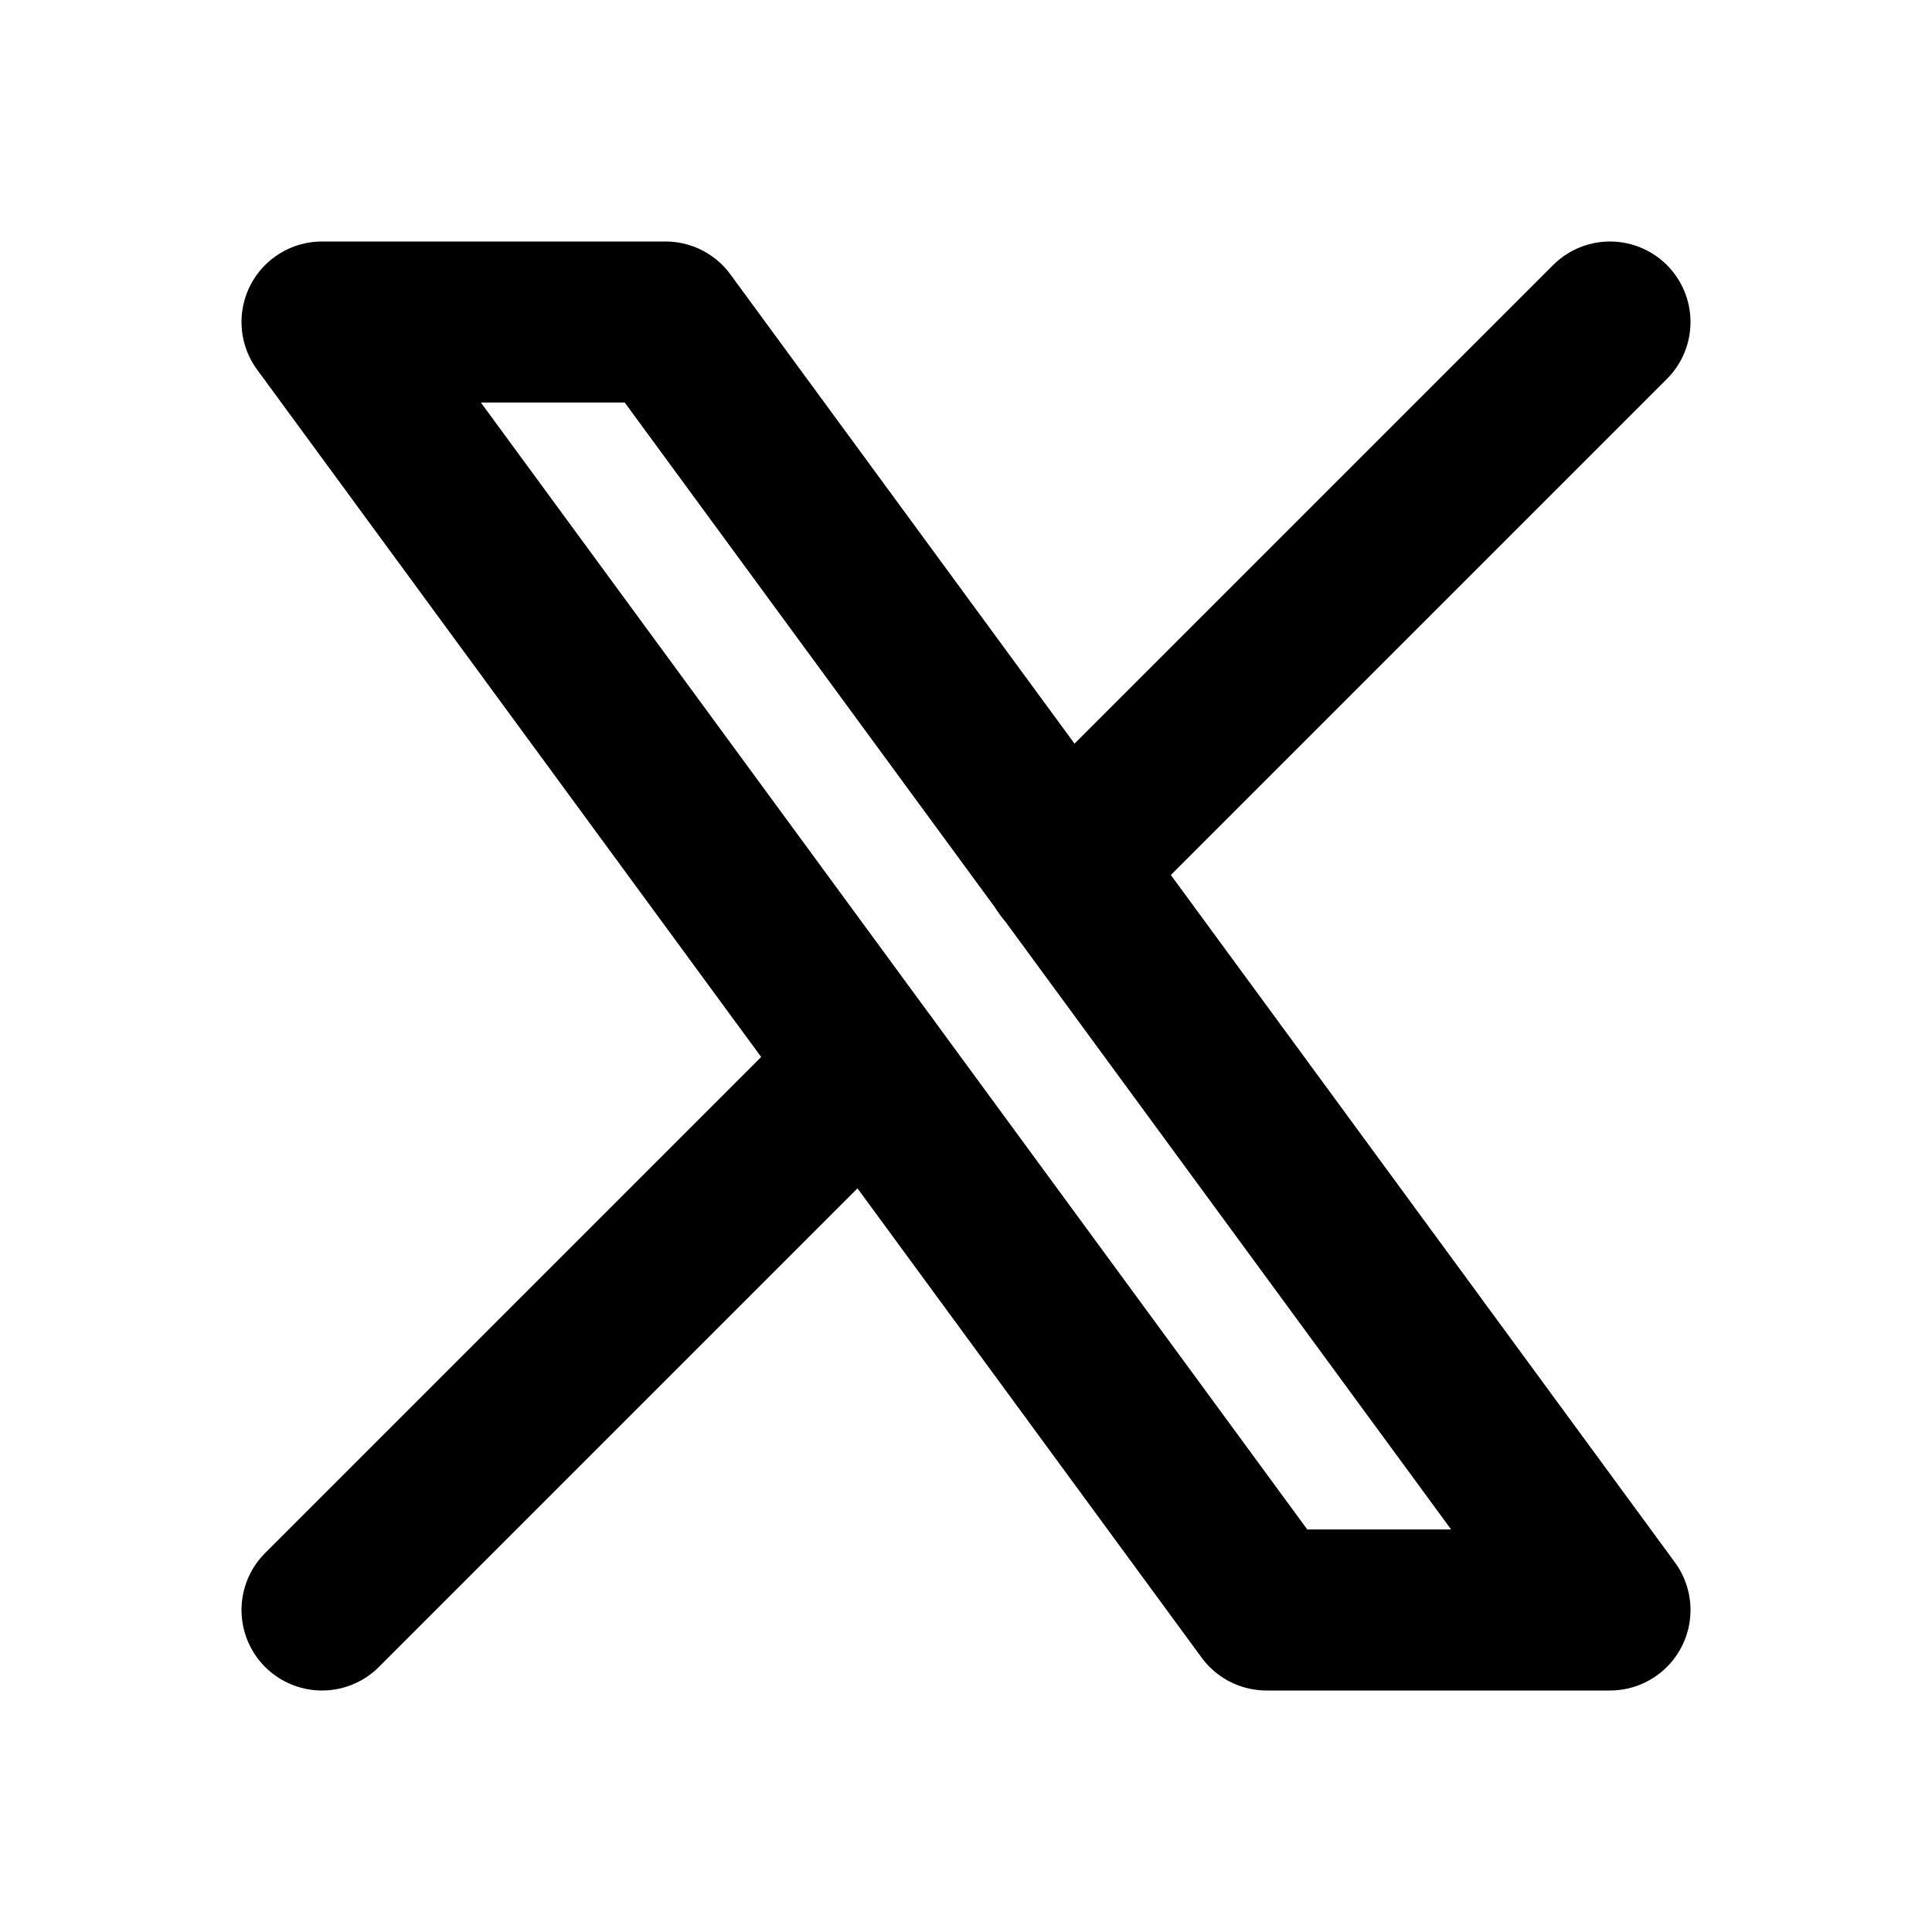
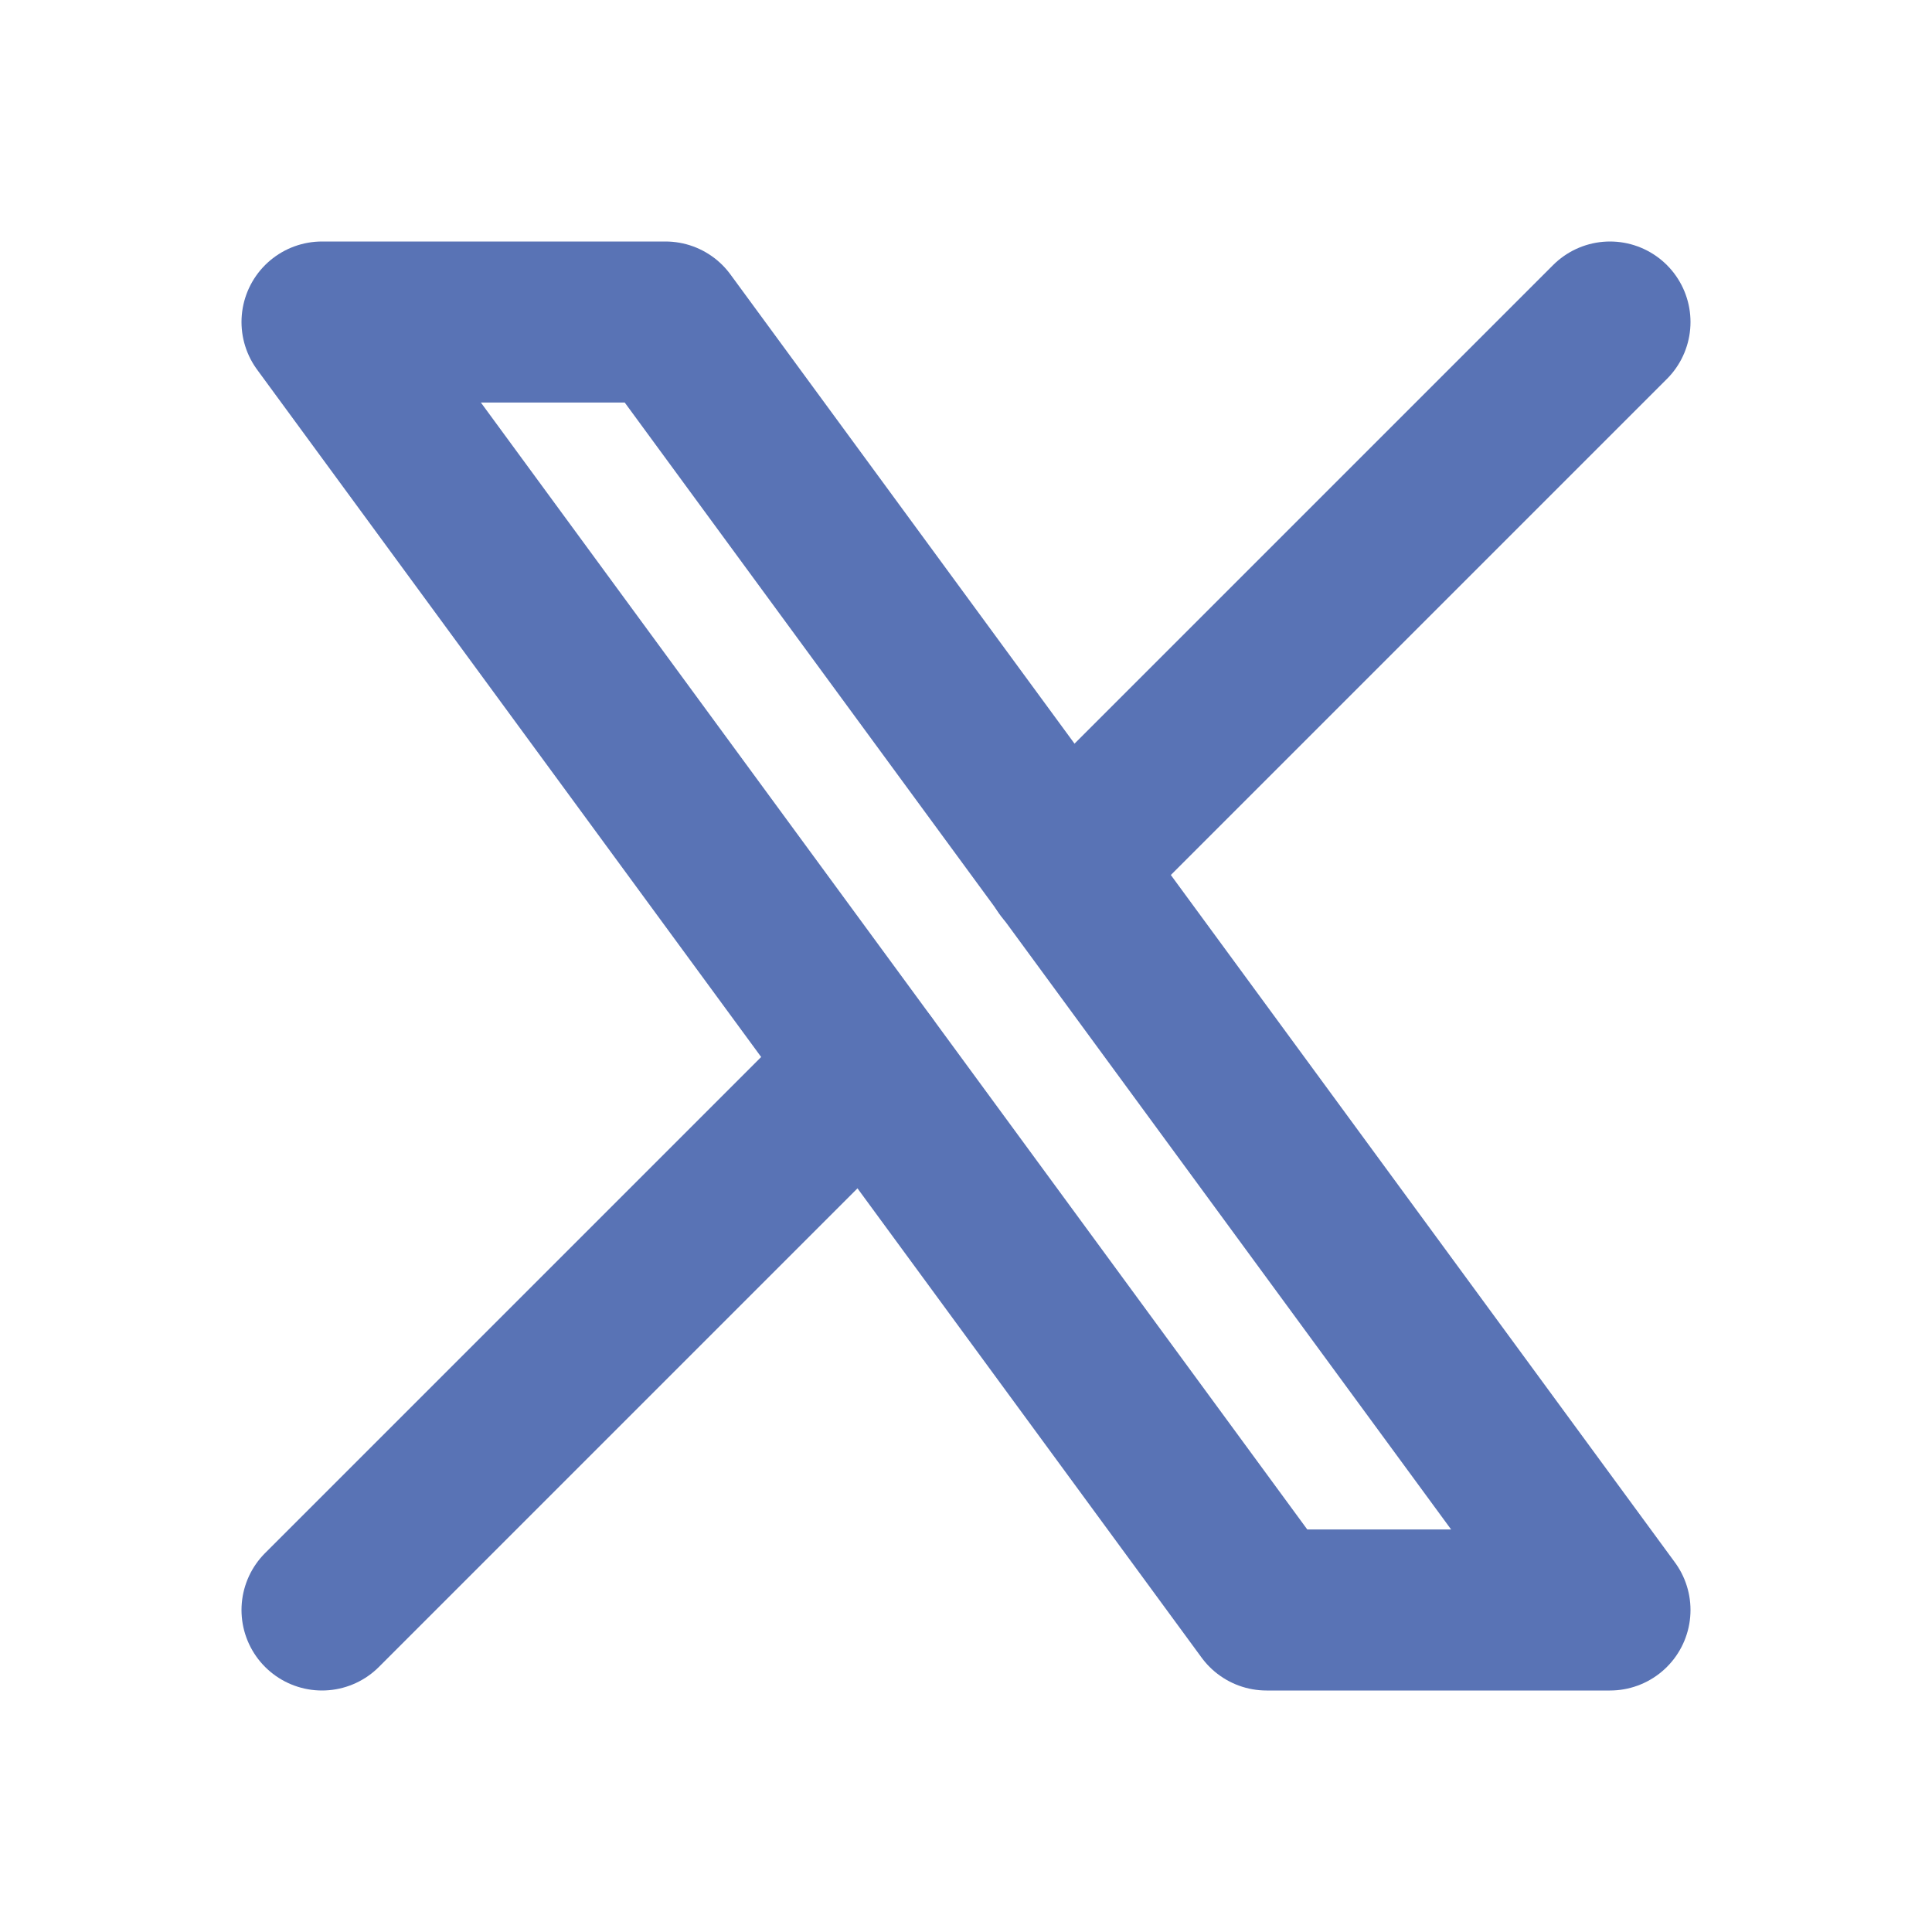
- <svg xmlns="http://www.w3.org/2000/svg" class="icon icon-tabler icon-tabler-brand-x" width="24" height="24" viewBox="0 0 24 24" stroke-width="2" stroke="currentColor" fill="none" stroke-linecap="round" stroke-linejoin="round">
+ <svg xmlns="http://www.w3.org/2000/svg" class="icon icon-tabler icon-tabler-brand-x" width="24" height="24" viewBox="0 0 24 24" stroke-width="2" stroke="#5973b5" fill="none" stroke-linecap="round" stroke-linejoin="round">
  <path stroke="none" d="M0 0h24v24H0z" fill="none" />
  <path d="M4 4l11.733 16h4.267l-11.733 -16z" />
  <path d="M4 20l6.768 -6.768m2.46 -2.46l6.772 -6.772" />
</svg>
